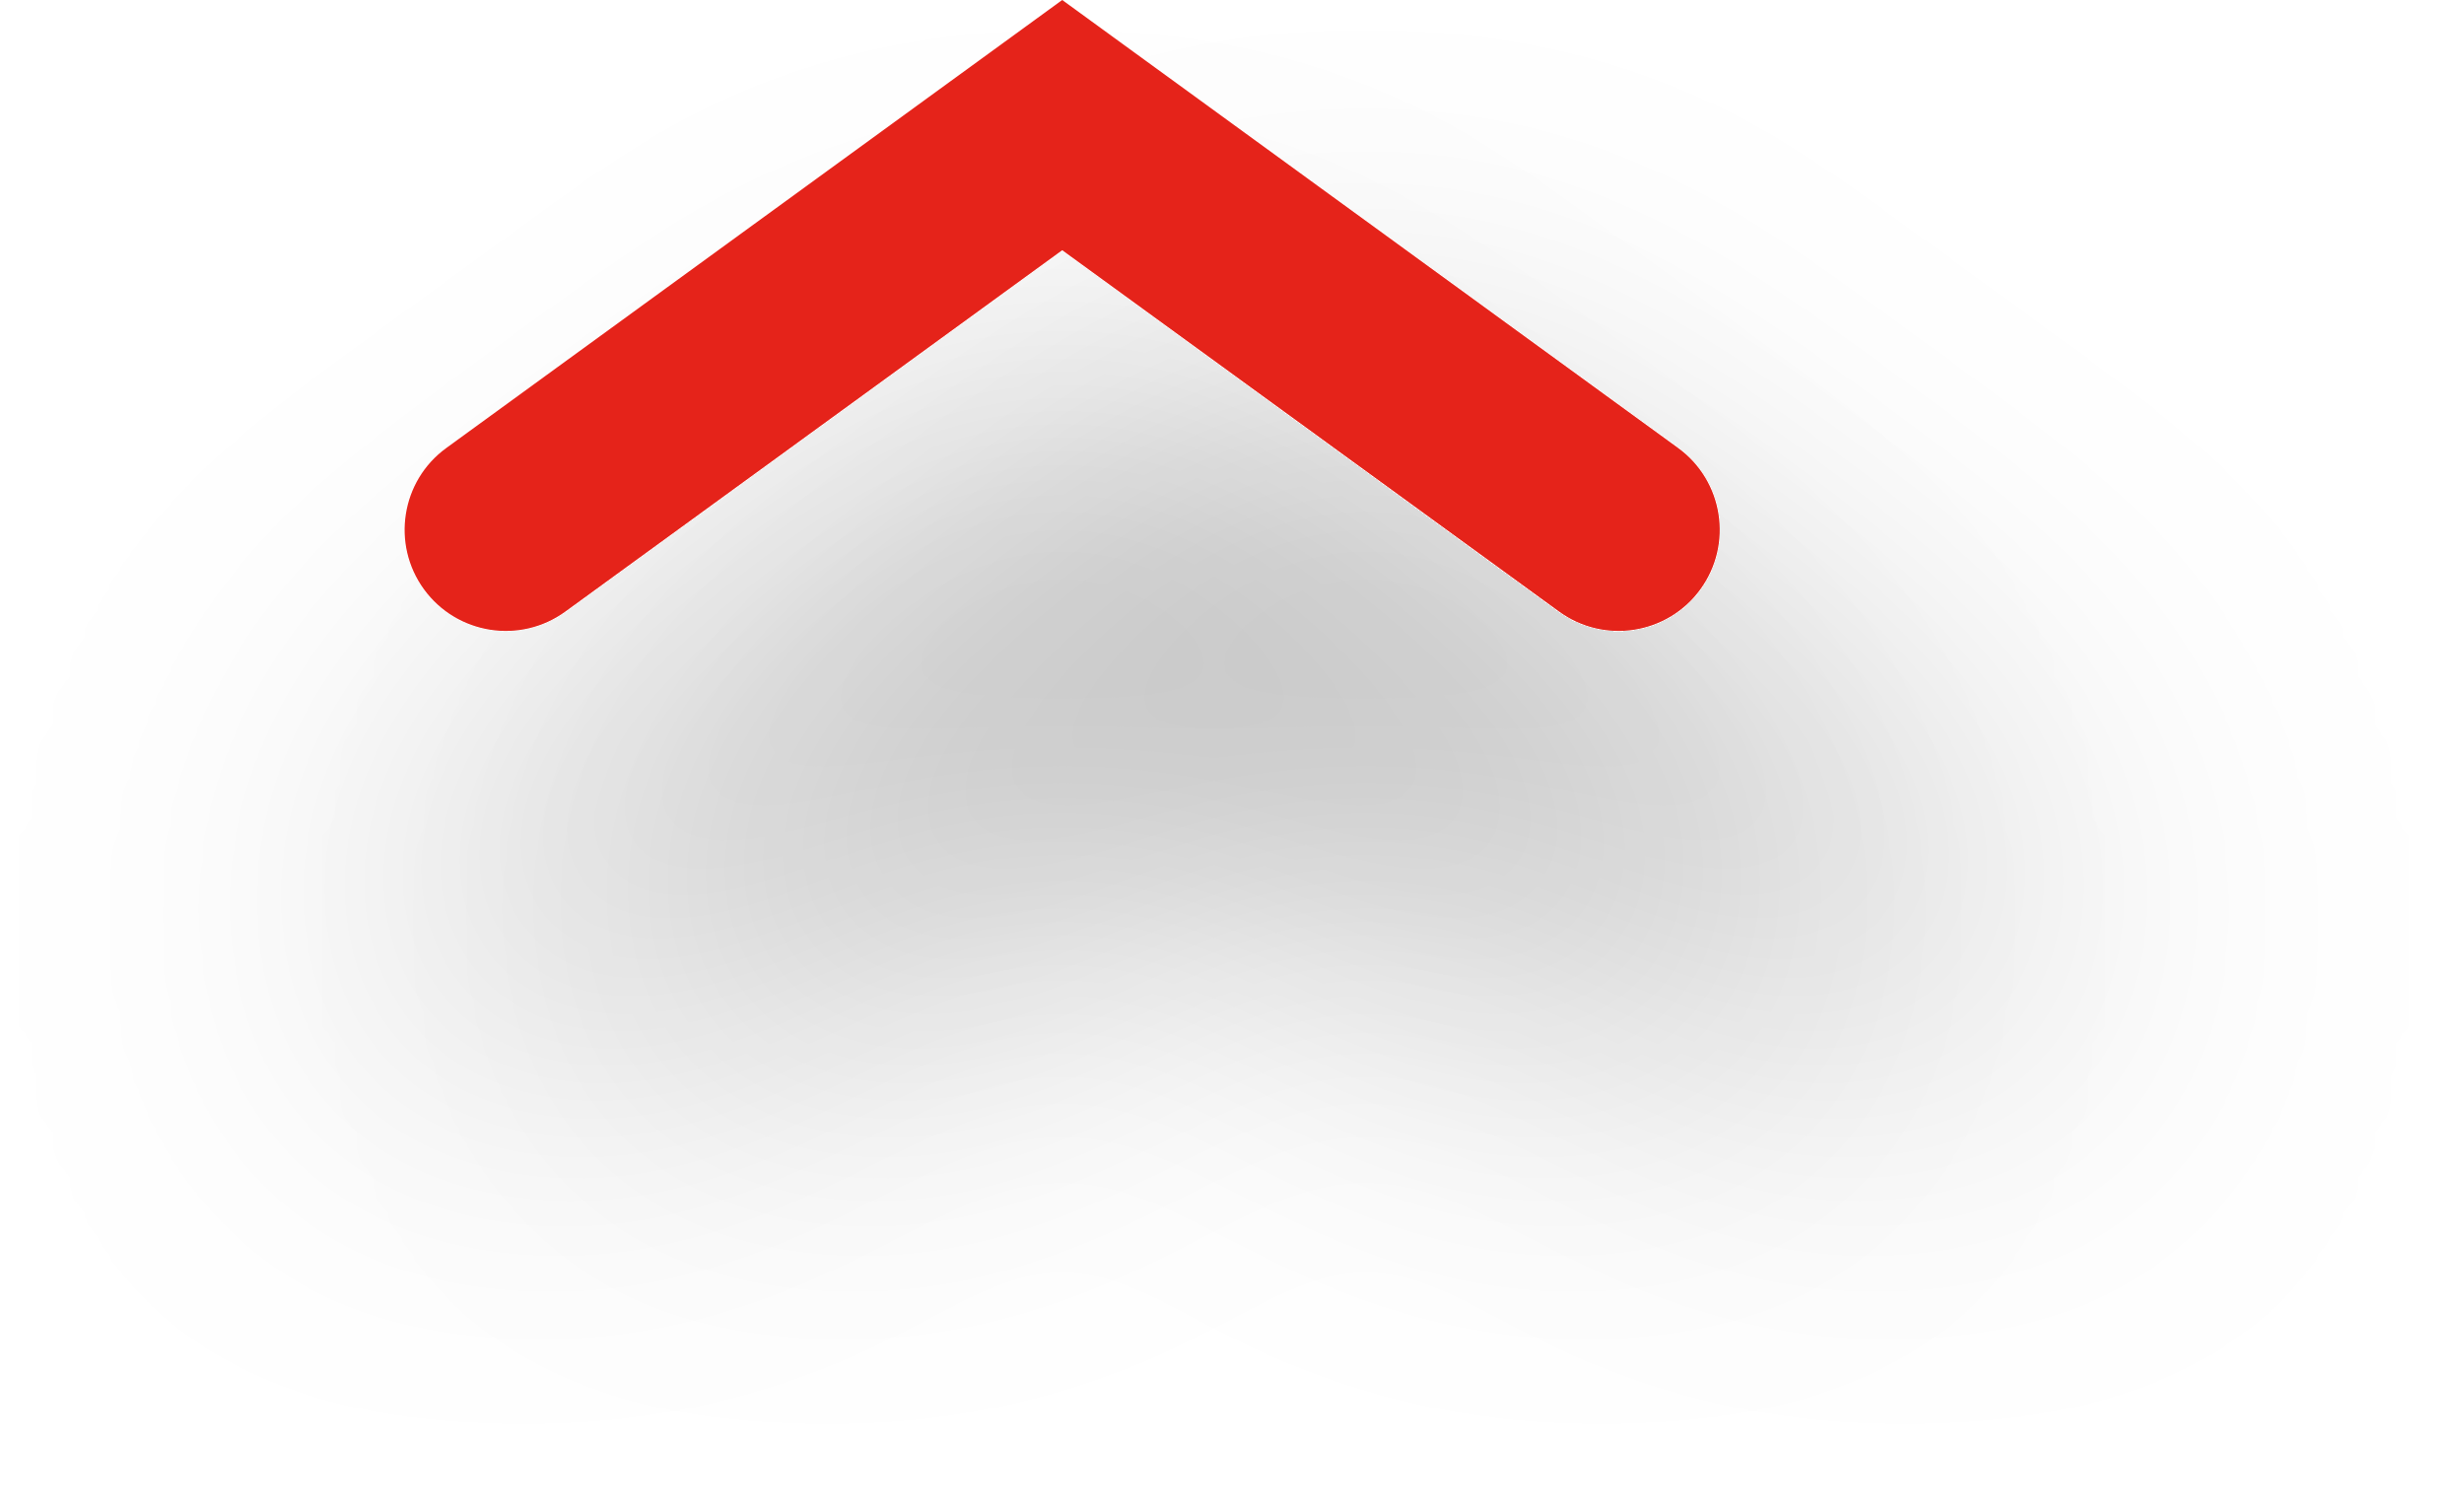
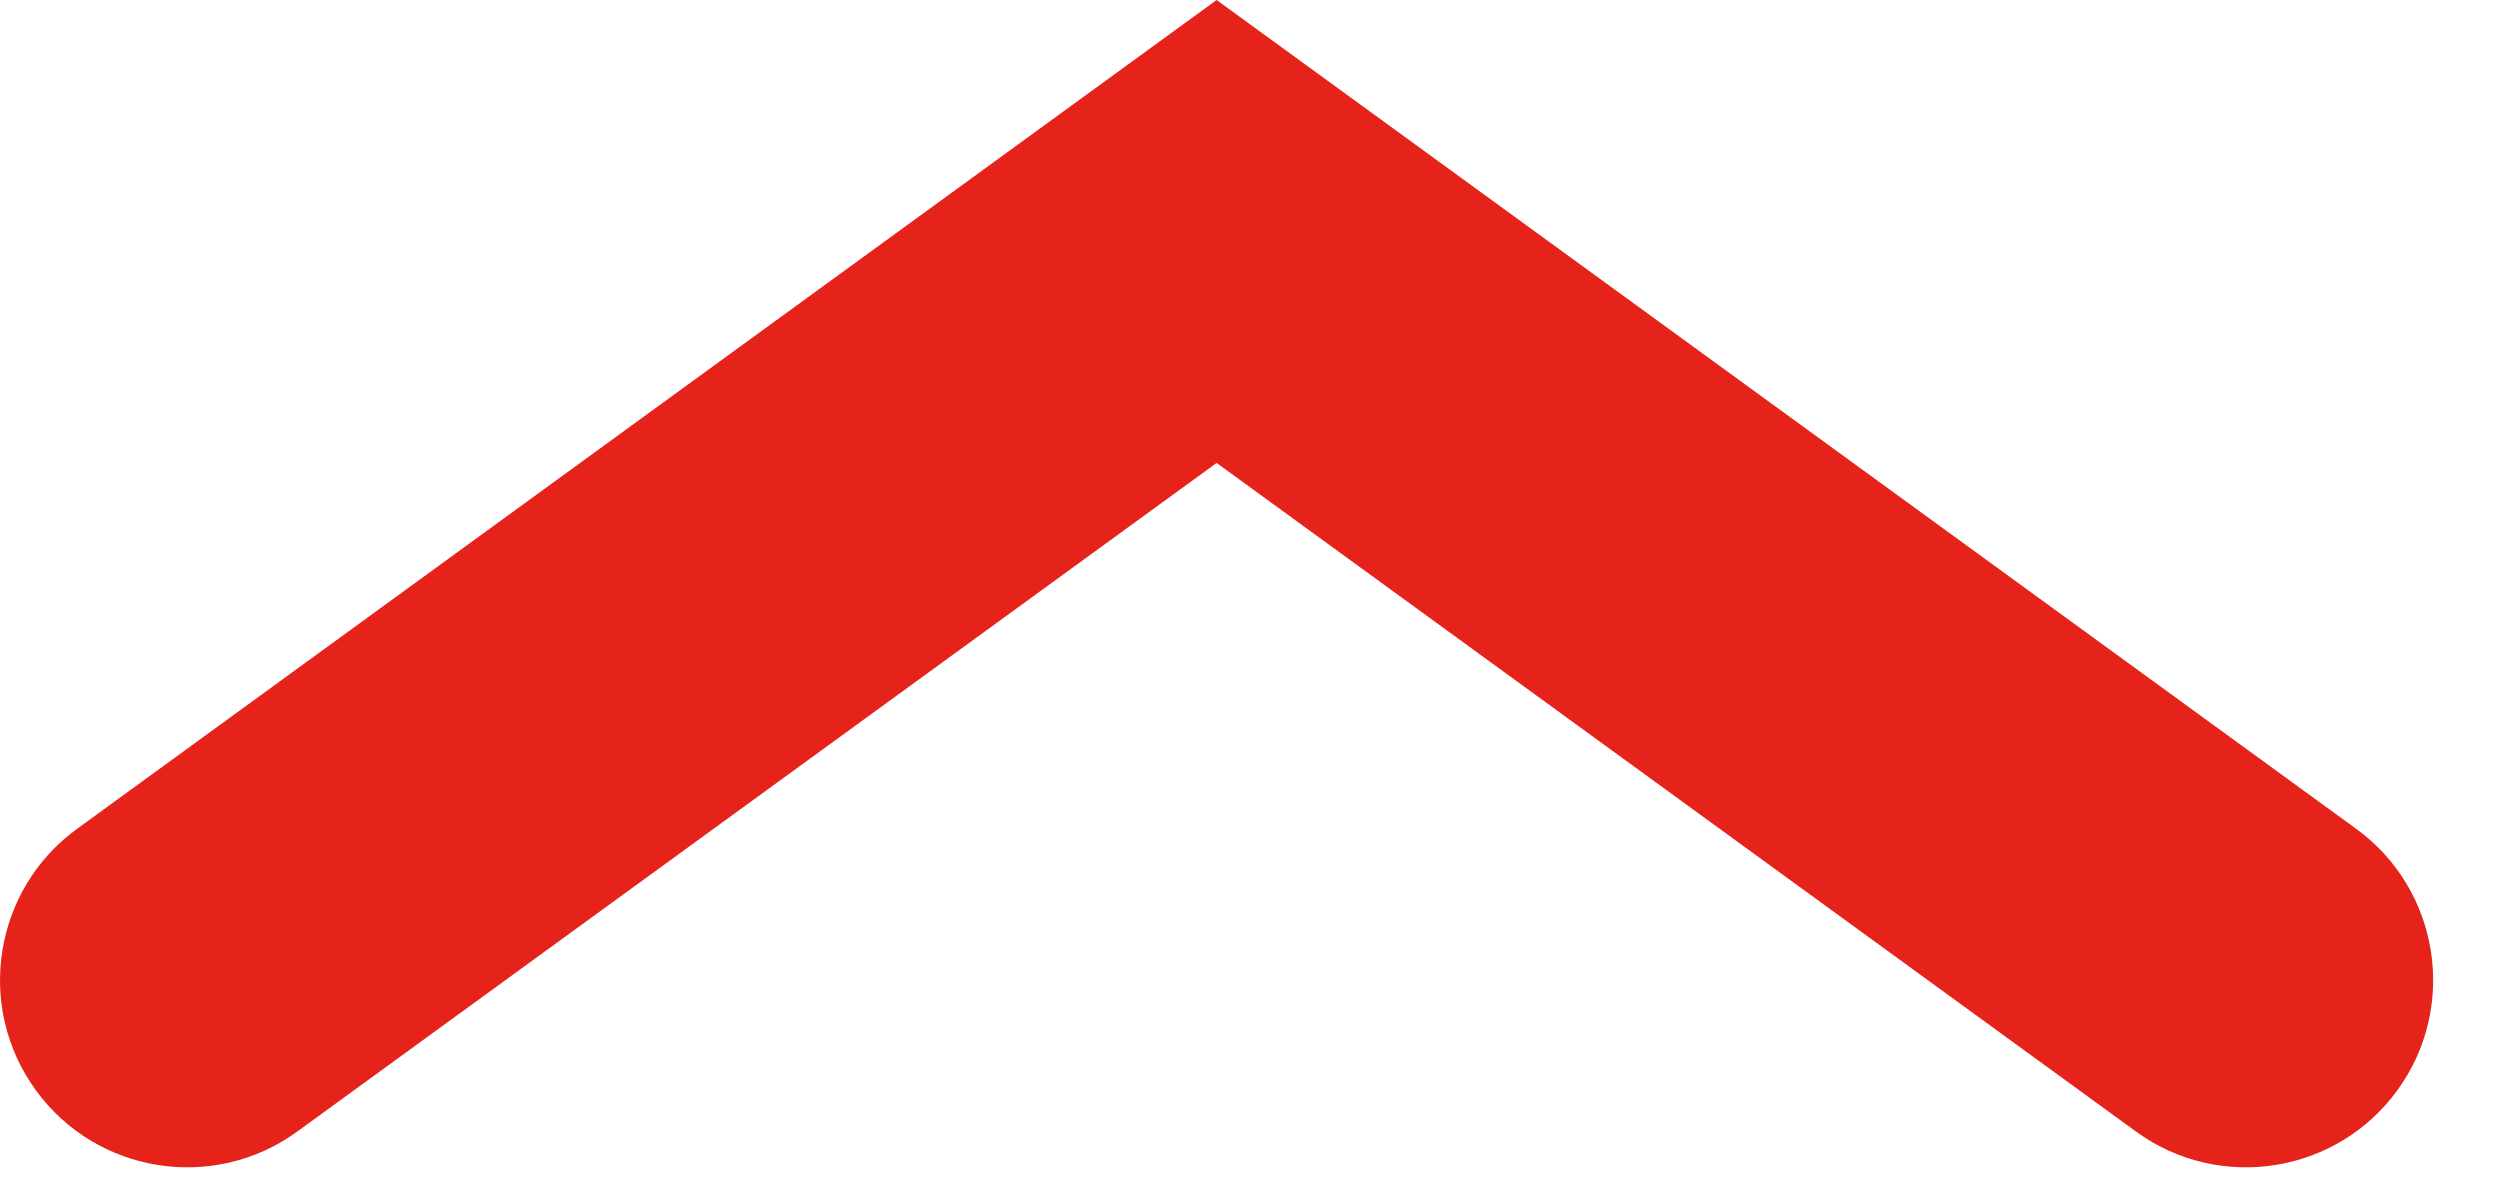
- <svg xmlns="http://www.w3.org/2000/svg" width="31" height="19" viewBox="0 0 31 19" fill="none">
-   <g filter="url(#filter0_dd_105_576)">
-     <path d="M19.615 7.694C20.183 8.108 20.98 7.982 21.393 7.414C21.806 6.846 21.681 6.049 21.113 5.636L13.364 -1.00136e-05L5.615 5.636C5.046 6.049 4.921 6.846 5.334 7.414C5.748 7.982 6.544 8.108 7.113 7.694L13.364 3.148L19.615 7.694Z" fill="#E5231A" />
-   </g>
-   <defs>
-     <filter id="filter0_dd_105_576" x="-8.86917e-05" y="0" width="30.546" height="18.12" filterUnits="userSpaceOnUse" color-interpolation-filters="sRGB">
-       <feFlood flood-opacity="0" result="BackgroundImageFix" />
-       <feColorMatrix in="SourceAlpha" type="matrix" values="0 0 0 0 0 0 0 0 0 0 0 0 0 0 0 0 0 0 127 0" result="hardAlpha" />
-       <feOffset dx="3.818" dy="5.091" />
-       <feGaussianBlur stdDeviation="2.545" />
-       <feComposite in2="hardAlpha" operator="out" />
-       <feColorMatrix type="matrix" values="0 0 0 0 0 0 0 0 0 0 0 0 0 0 0 0 0 0 0.25 0" />
-       <feBlend mode="normal" in2="BackgroundImageFix" result="effect1_dropShadow_105_576" />
-       <feColorMatrix in="SourceAlpha" type="matrix" values="0 0 0 0 0 0 0 0 0 0 0 0 0 0 0 0 0 0 127 0" result="hardAlpha" />
-       <feOffset dy="5.091" />
-       <feGaussianBlur stdDeviation="2.545" />
-       <feComposite in2="hardAlpha" operator="out" />
-       <feColorMatrix type="matrix" values="0 0 0 0 0 0 0 0 0 0 0 0 0 0 0 0 0 0 0.25 0" />
-       <feBlend mode="normal" in2="effect1_dropShadow_105_576" result="effect2_dropShadow_105_576" />
-       <feBlend mode="normal" in="SourceGraphic" in2="effect2_dropShadow_105_576" result="shape" />
-     </filter>
-   </defs>
+ <svg xmlns="http://www.w3.org/2000/svg" width="17" height="8" viewBox="0 0 17 8" fill="none">
+   <path d="M14.524 7.694C15.092 8.108 15.889 7.982 16.302 7.414C16.715 6.846 16.59 6.049 16.022 5.636L8.273 2.0504e-05L0.524 5.636C-0.044 6.049 -0.17 6.846 0.244 7.414C0.657 7.982 1.454 8.108 2.022 7.694L8.273 3.148L14.524 7.694Z" fill="#E5231A" />
</svg>
